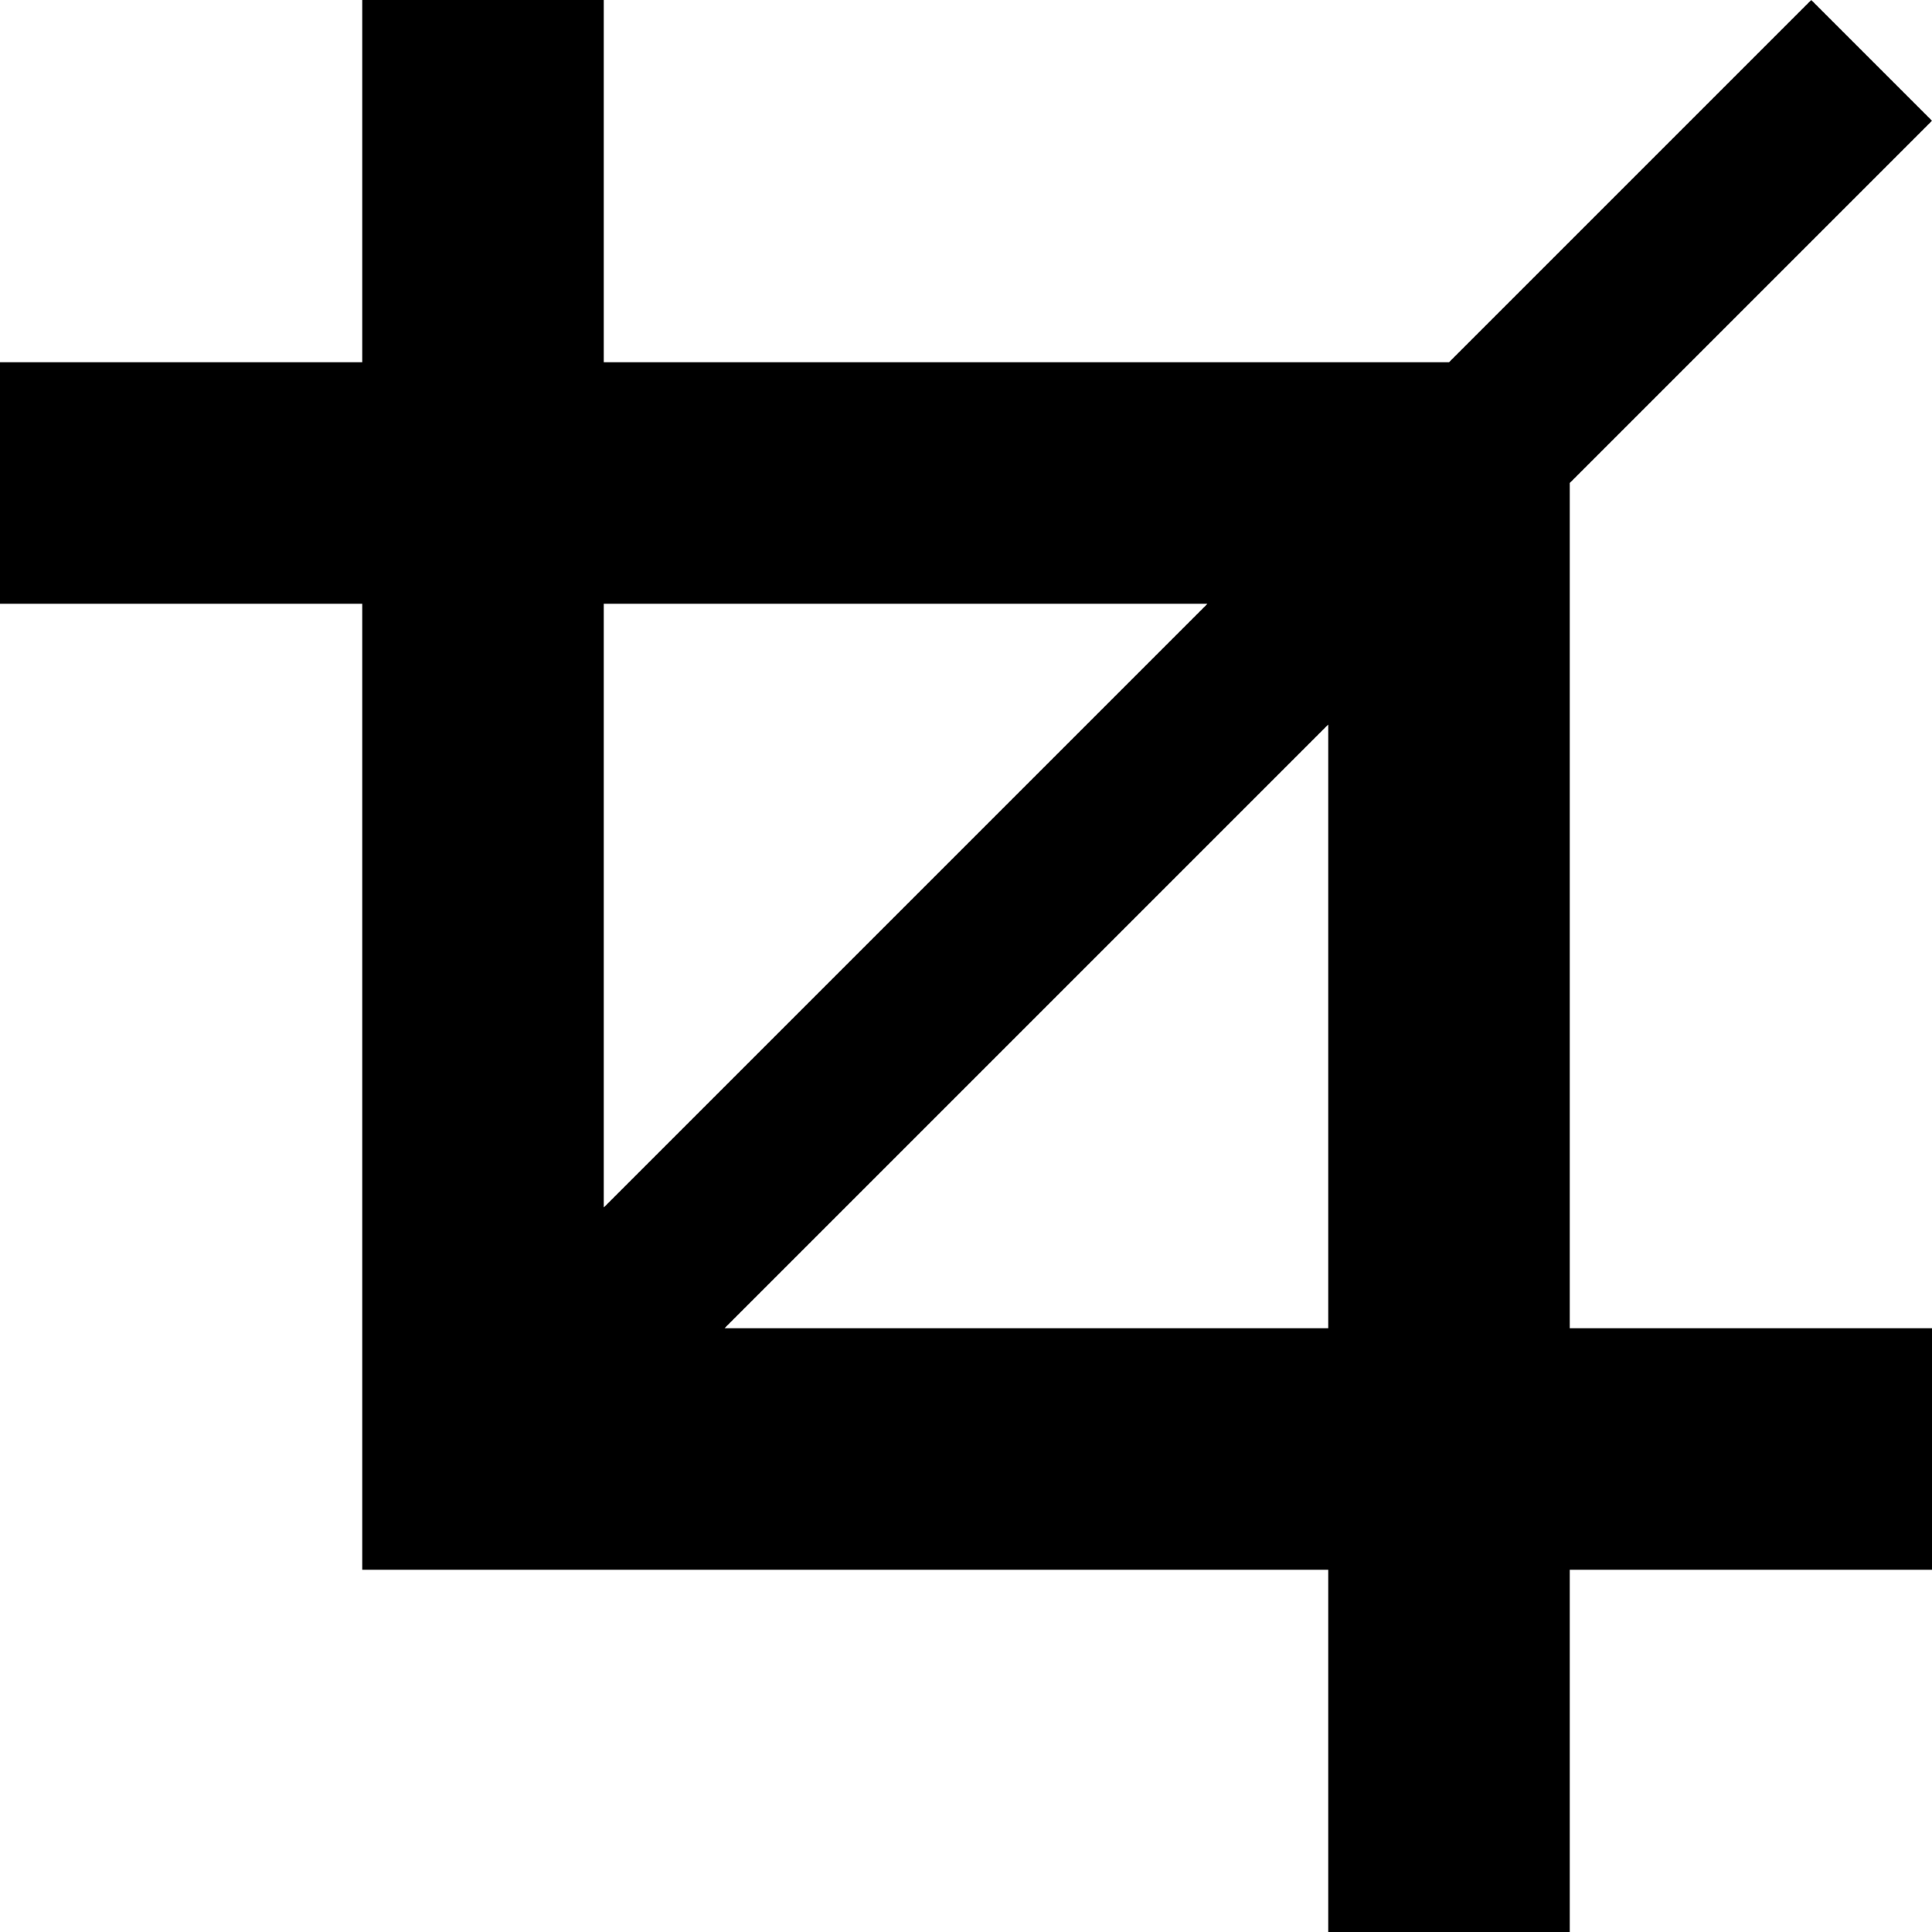
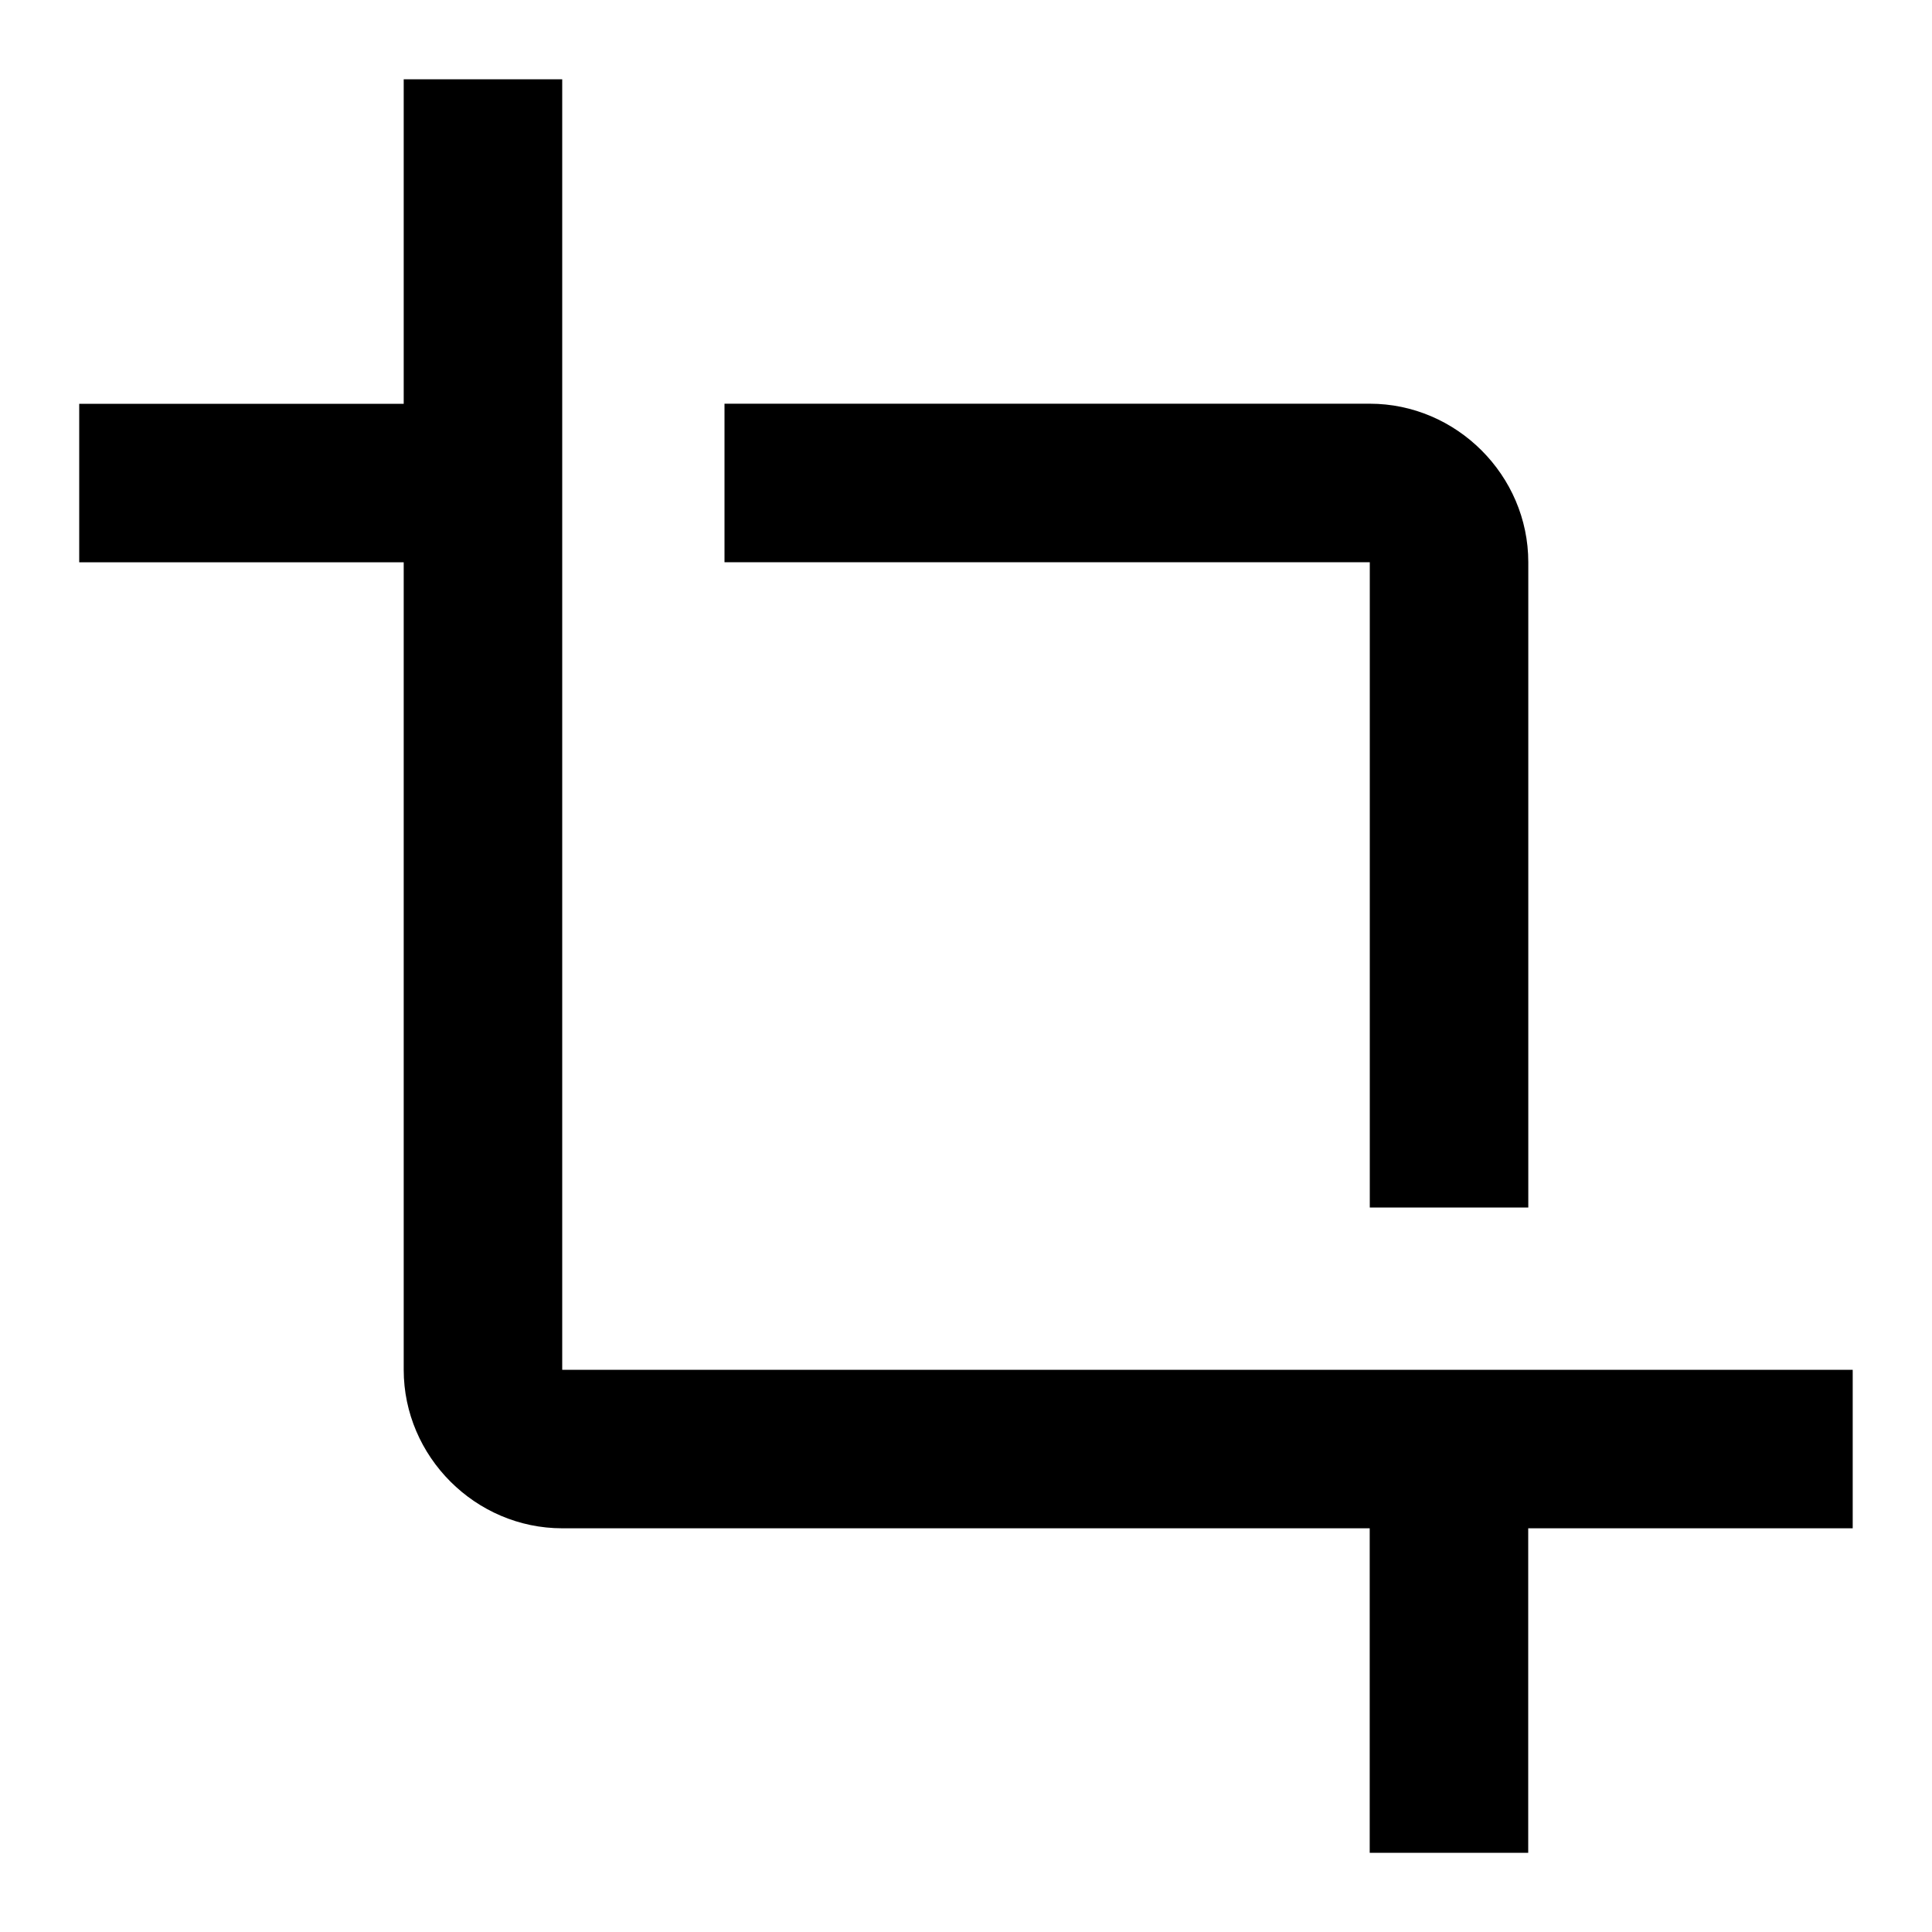
- <svg xmlns="http://www.w3.org/2000/svg" version="1.1" width="32" height="32" viewBox="0 0 32 32">
-   <path d="M26 8l6-6-2-2-6 6h-14v-6h-4v6h-6v4h6v16h16v6h4v-6h6v-4h-6v-14zM10 10h10l-10 10v-10zM12 22l10-10v10h-10z" />
+ <svg xmlns="http://www.w3.org/2000/svg" version="1.1" width="24" height="24" viewBox="0 0 24 24">
+   <path d="M6.984 17.016h16.031v1.969h-4.031v4.031h-1.969v-4.031h-10.031c-1.078 0-1.969-0.891-1.969-1.969v-10.031h-4.031v-1.969h4.031v-4.031h1.969v16.031zM17.016 15v-8.016h-8.016v-1.969h8.016c1.078 0 1.969 0.891 1.969 1.969v8.016h-1.969z" />
</svg>
